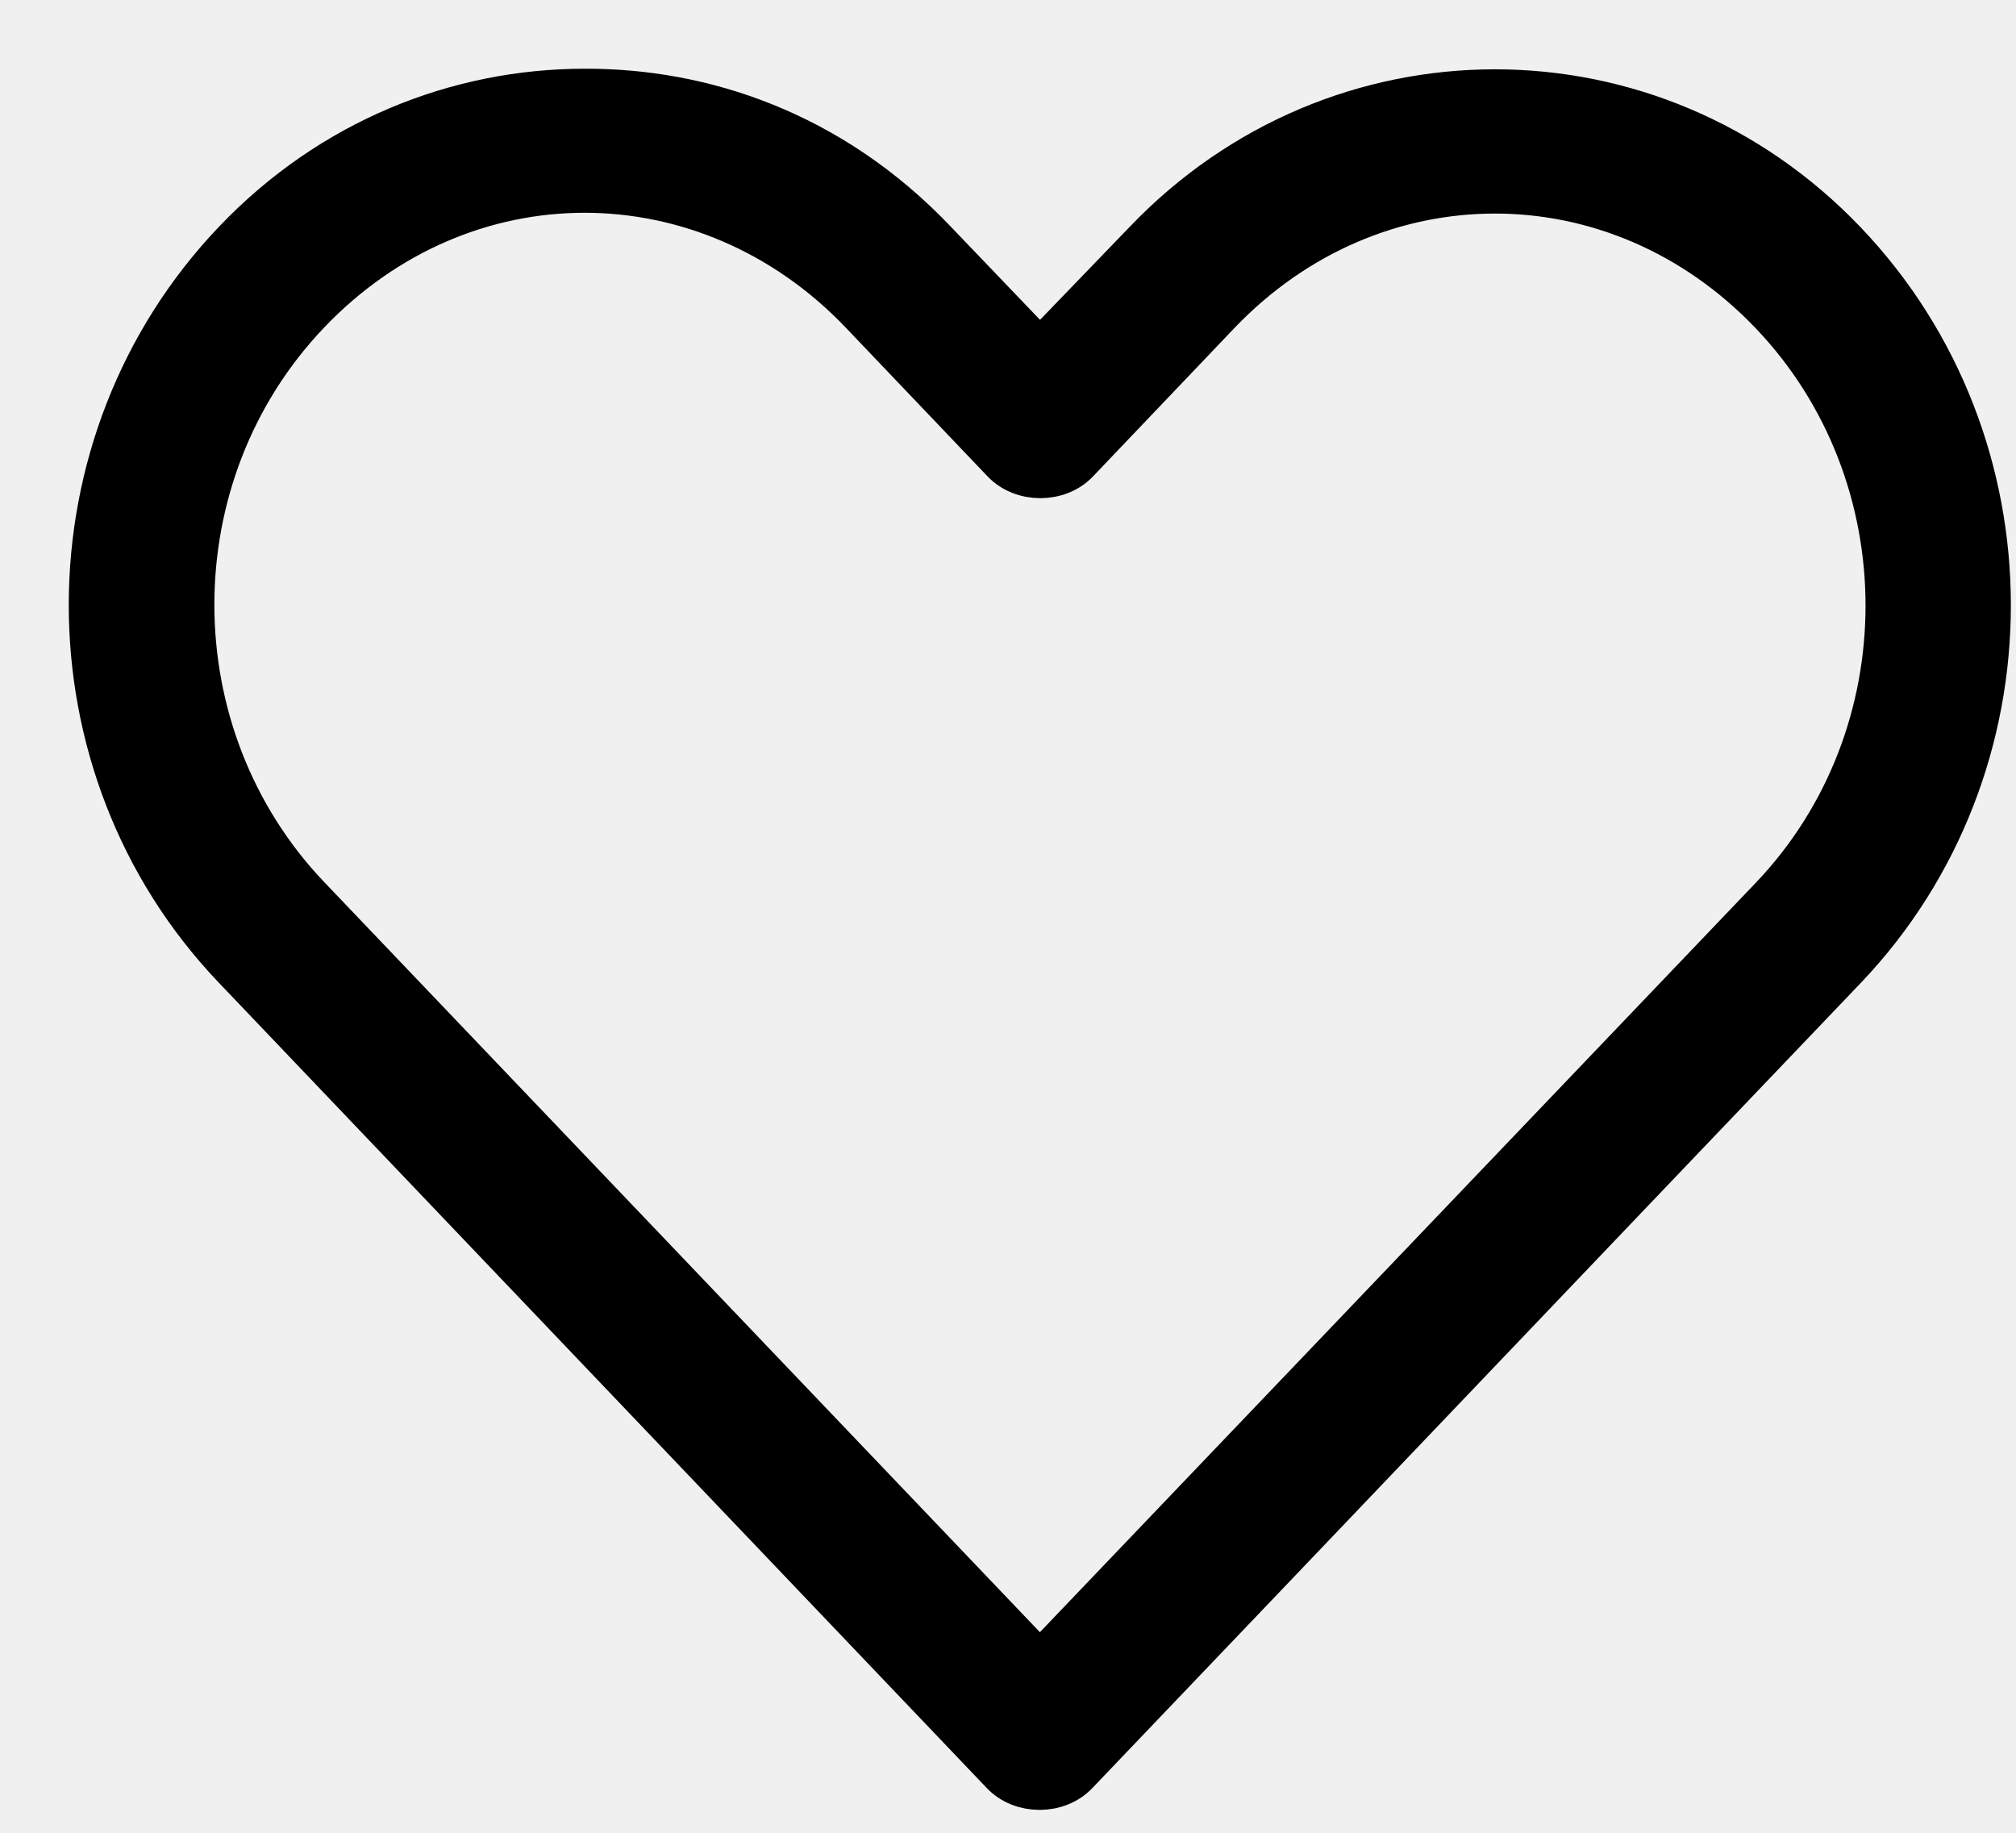
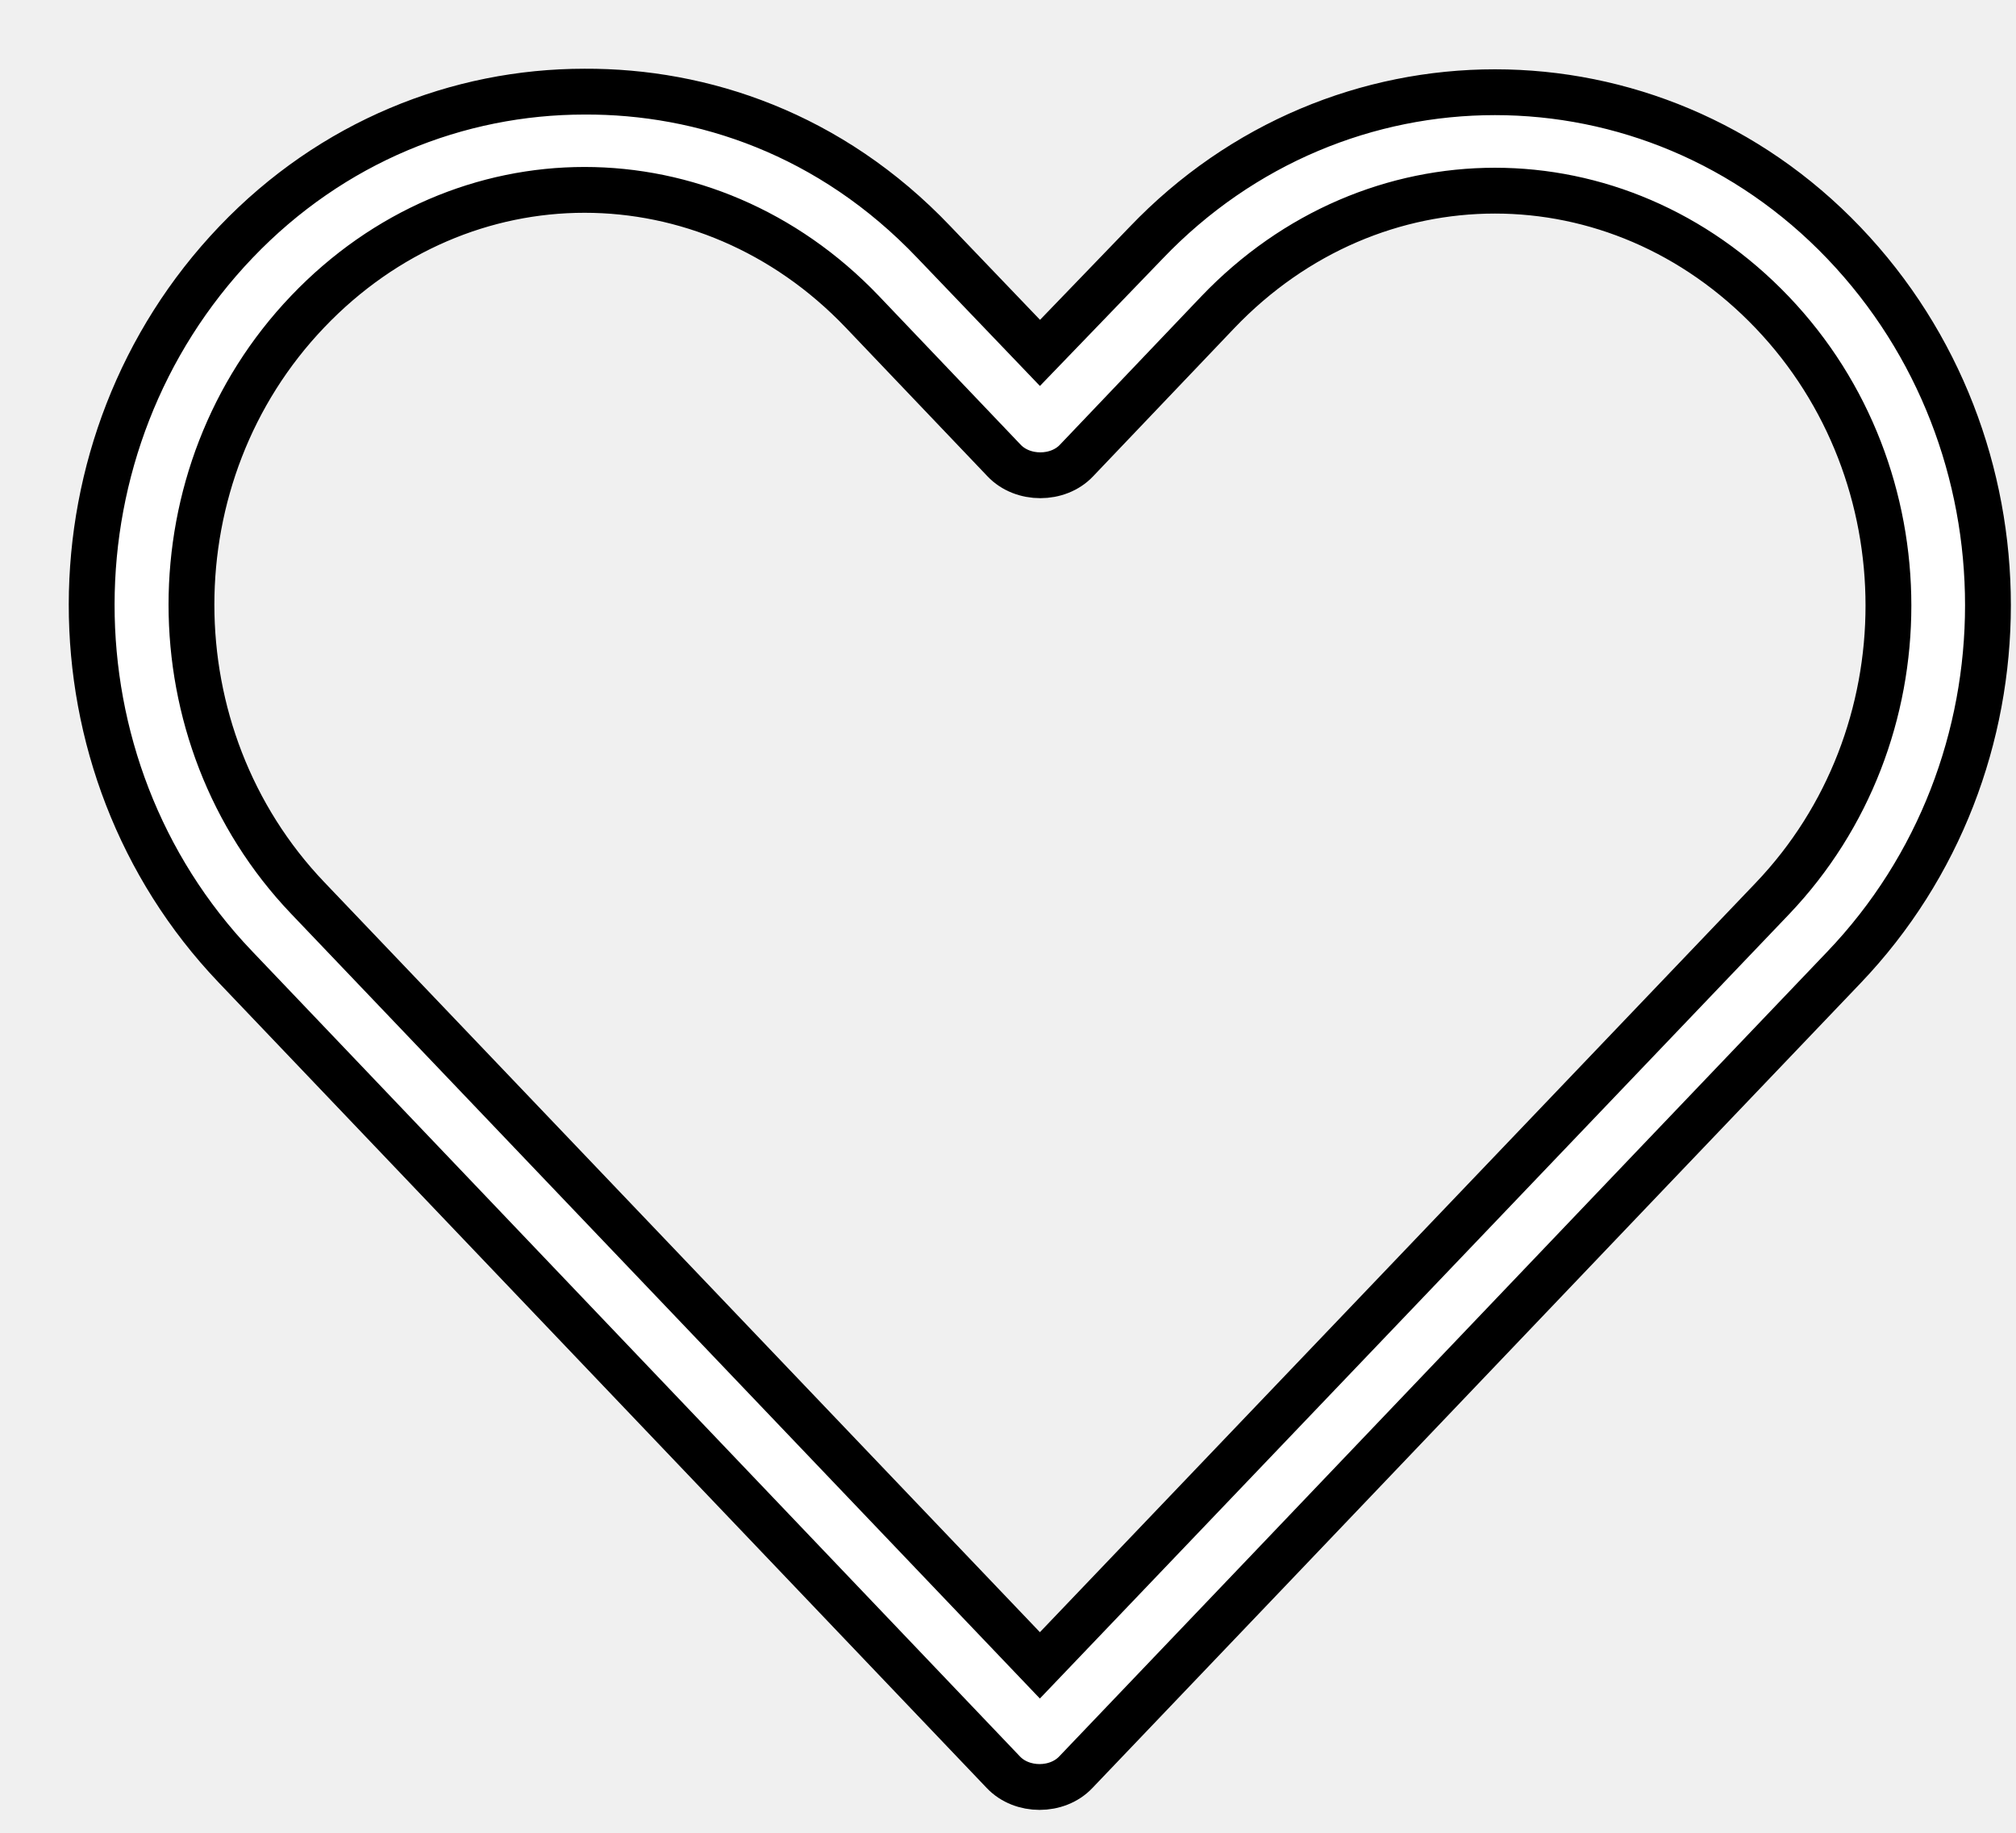
<svg xmlns="http://www.w3.org/2000/svg" viewBox="0 0 22 20" fill="none">
-   <path d="M6.379 1C4.997 1 3.622 1.546 2.575 2.642C0.48 4.835 0.474 8.354 2.566 10.548L10.949 19.339C11.152 19.554 11.537 19.554 11.74 19.339C14.536 16.413 17.326 13.483 20.122 10.557C22.218 8.364 22.218 4.844 20.122 2.651C18.027 0.458 14.601 0.458 12.506 2.651L11.349 3.851L10.191 2.642C9.062 1.456 7.662 0.994 6.379 1H6.379ZM6.379 2.072C7.468 2.072 8.562 2.515 9.408 3.4L10.957 5.025C11.16 5.24 11.546 5.24 11.748 5.025L13.289 3.408C14.98 1.638 17.648 1.638 19.339 3.408C21.031 5.179 21.031 8.038 19.339 9.808C16.676 12.595 14.012 15.386 11.348 18.173L3.358 9.799C1.667 8.027 1.666 5.17 3.358 3.4C4.203 2.515 5.29 2.072 6.379 2.072Z" fill="currentColor" stroke="currentColor" stroke-width="0.5" />
+   <path d="M6.379 1C4.997 1 3.622 1.546 2.575 2.642C0.48 4.835 0.474 8.354 2.566 10.548L10.949 19.339C11.152 19.554 11.537 19.554 11.74 19.339C14.536 16.413 17.326 13.483 20.122 10.557C22.218 8.364 22.218 4.844 20.122 2.651C18.027 0.458 14.601 0.458 12.506 2.651L11.349 3.851L10.191 2.642C9.062 1.456 7.662 0.994 6.379 1H6.379ZM6.379 2.072C7.468 2.072 8.562 2.515 9.408 3.4L10.957 5.025C11.16 5.24 11.546 5.24 11.748 5.025L13.289 3.408C14.98 1.638 17.648 1.638 19.339 3.408C21.031 5.179 21.031 8.038 19.339 9.808C16.676 12.595 14.012 15.386 11.348 18.173L3.358 9.799C1.667 8.027 1.666 5.17 3.358 3.4C4.203 2.515 5.29 2.072 6.379 2.072Z" fill="white" stroke="currentColor" stroke-width="0.5" />
</svg>
